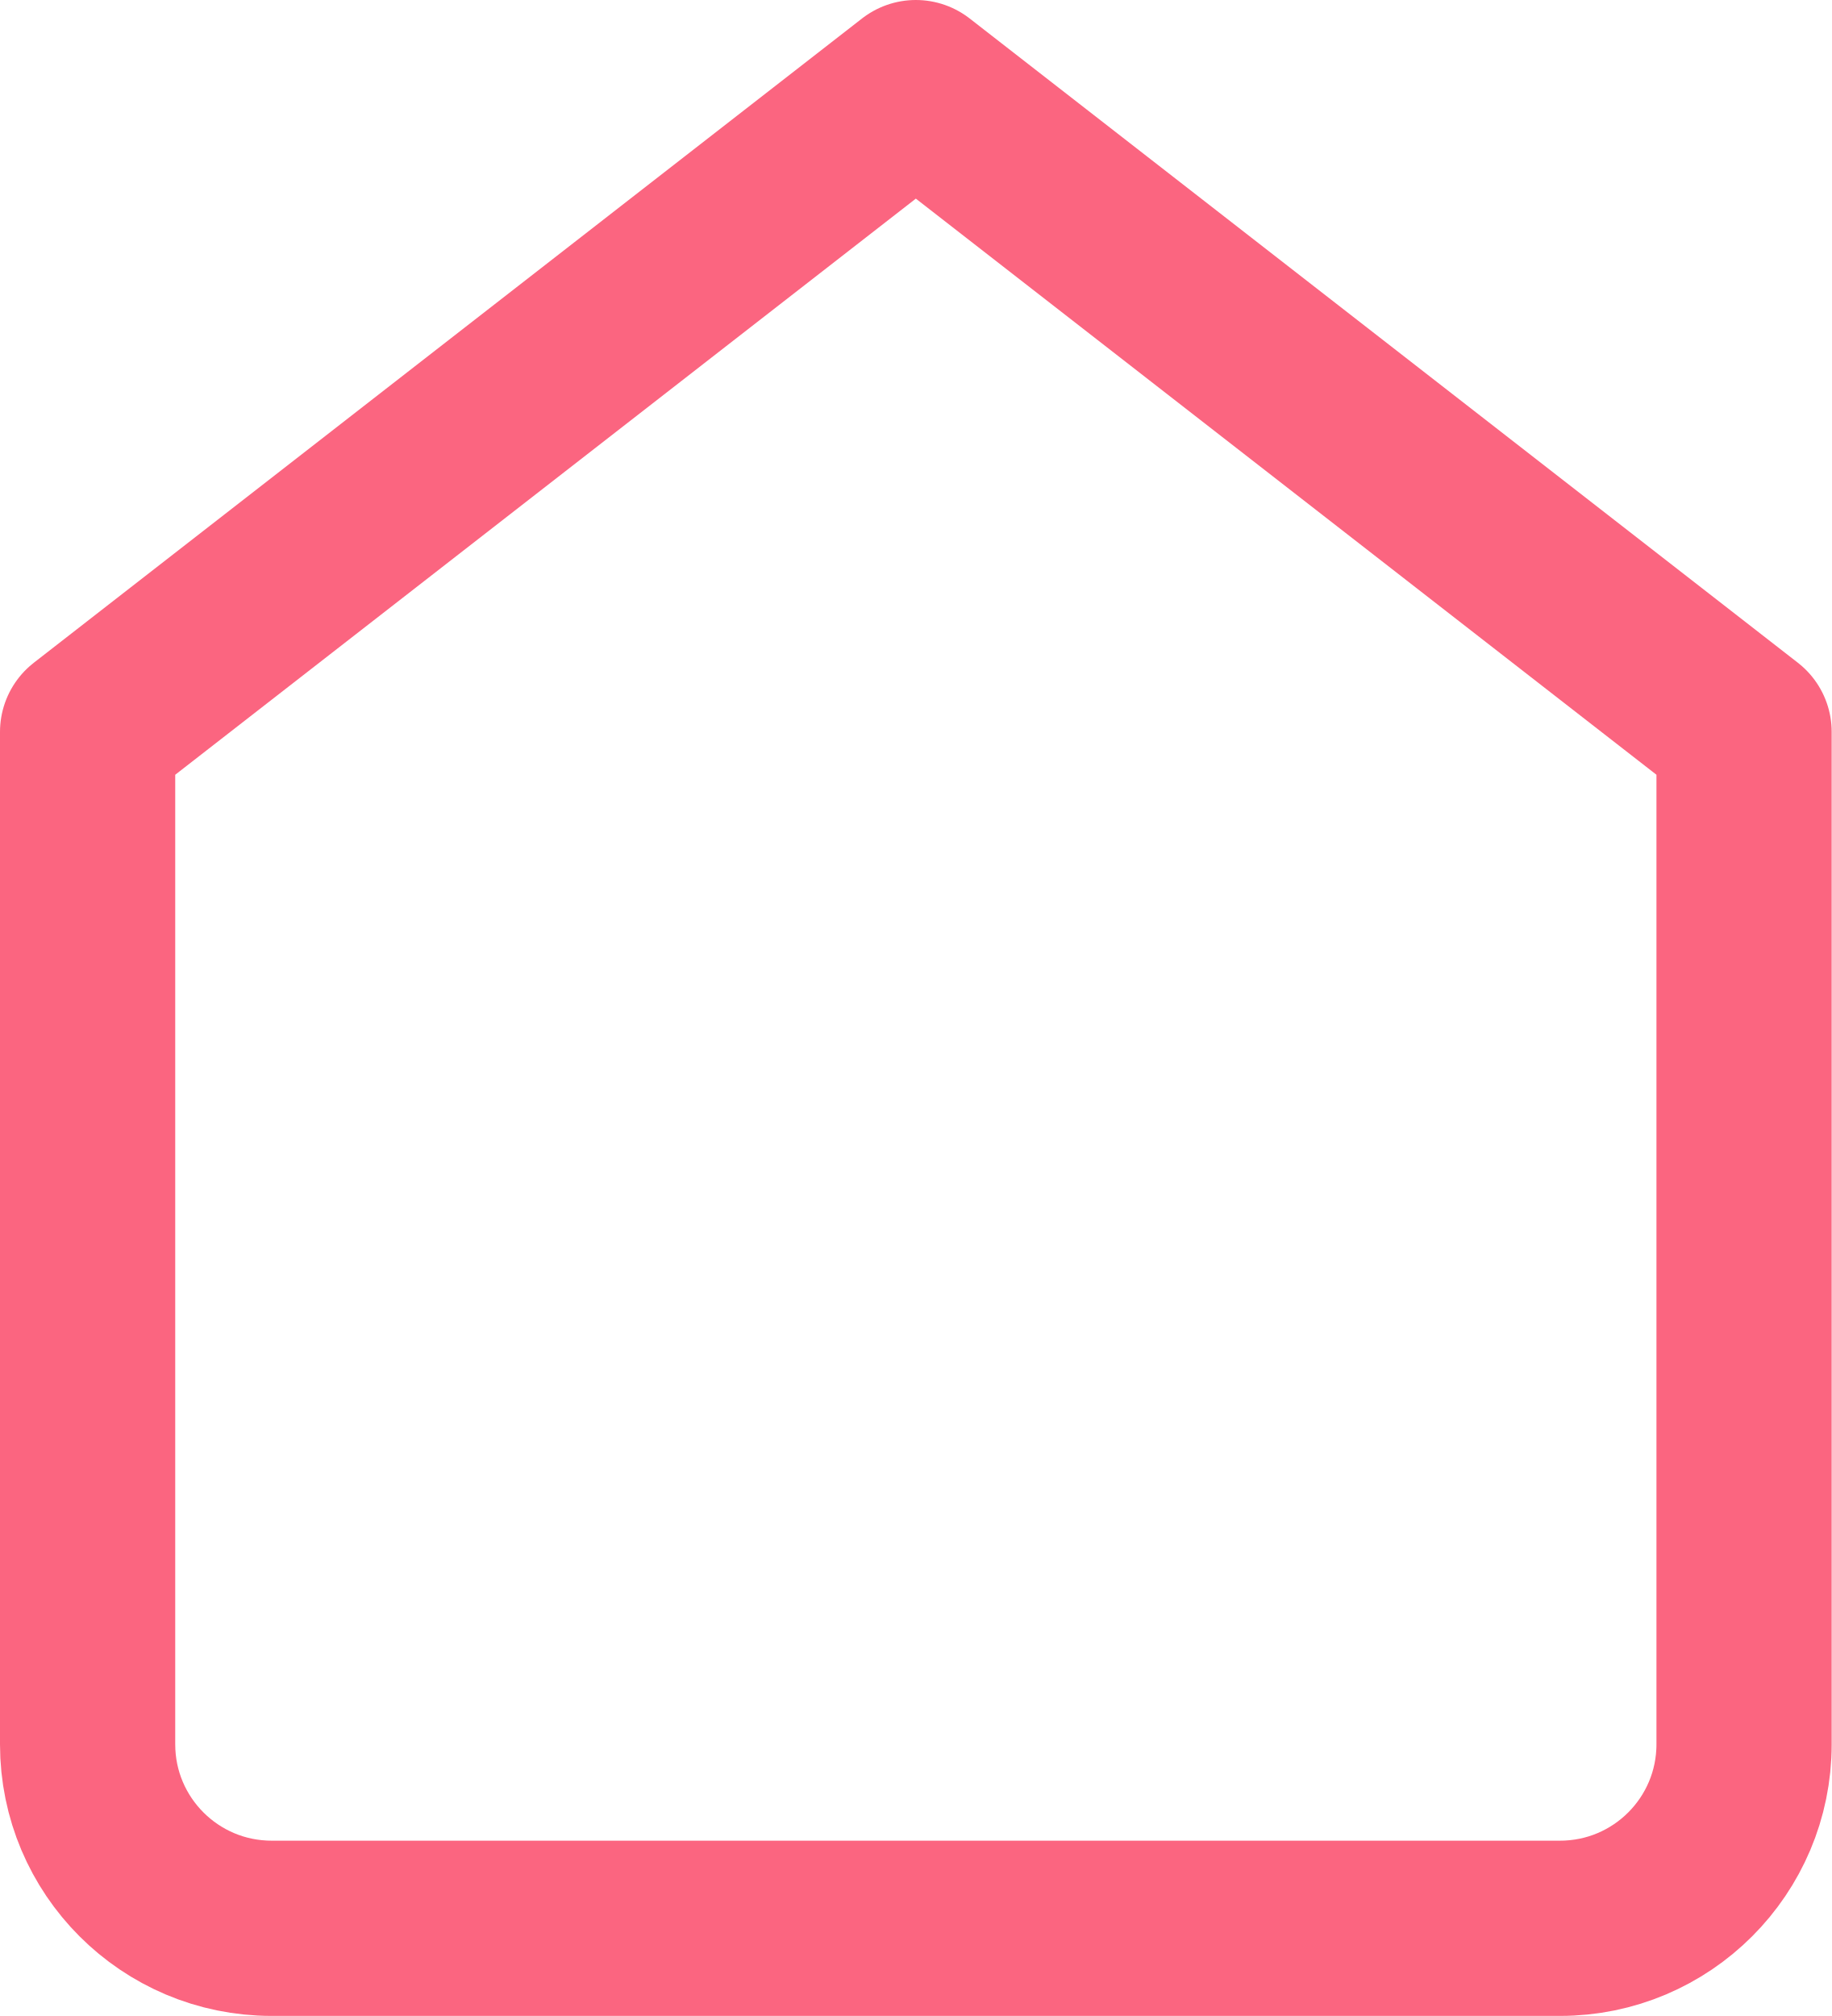
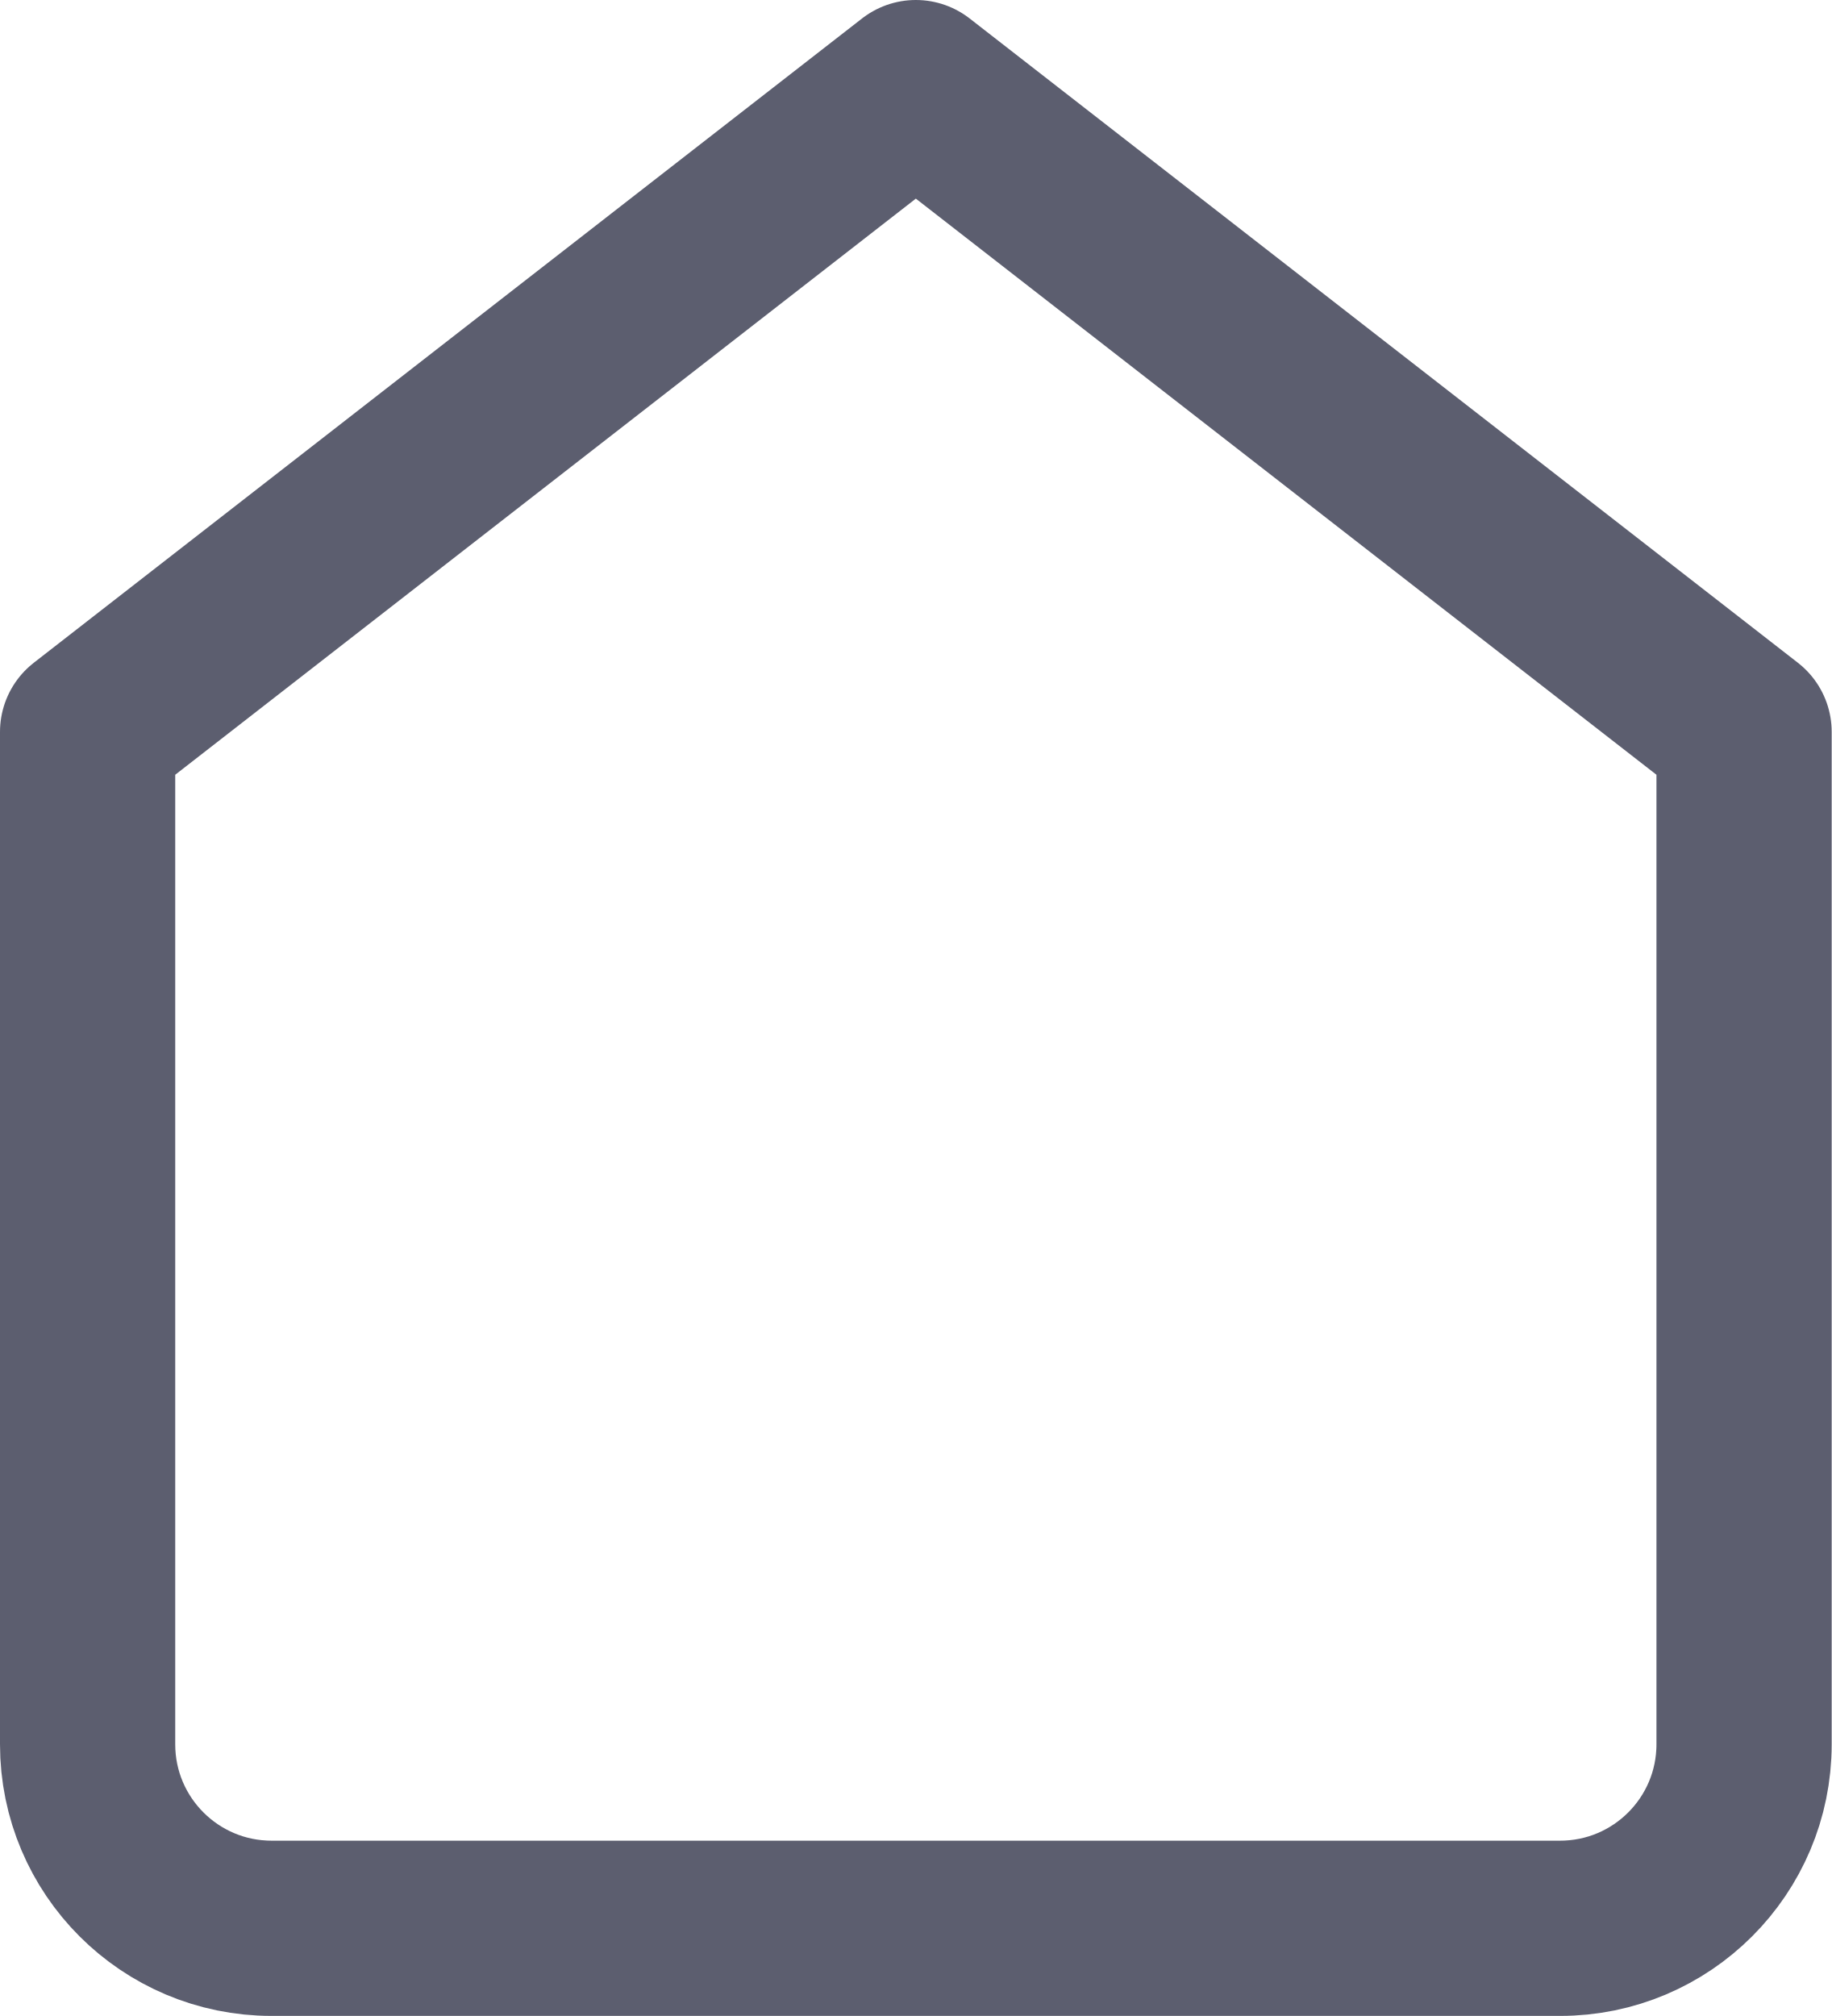
<svg xmlns="http://www.w3.org/2000/svg" width="20.907" height="23.008" viewBox="0 0 20.907 23.008">
  <g transform="translate(-3.5 -2)">
-     <path d="M4.5,10.353,13.953,3l9.453,7.353V21.907a2.1,2.1,0,0,1-2.1,2.1H6.6a2.1,2.1,0,0,1-2.1-2.1Z" fill="none" stroke="#fb6580" stroke-linecap="round" stroke-linejoin="round" stroke-width="2" />
+     <path d="M4.5,10.353,13.953,3l9.453,7.353V21.907a2.1,2.1,0,0,1-2.1,2.1H6.6a2.1,2.1,0,0,1-2.1-2.1Z" fill="none" stroke="#5C5E6F" stroke-linecap="round" stroke-linejoin="round" stroke-width="2" />
  </g>
</svg>
